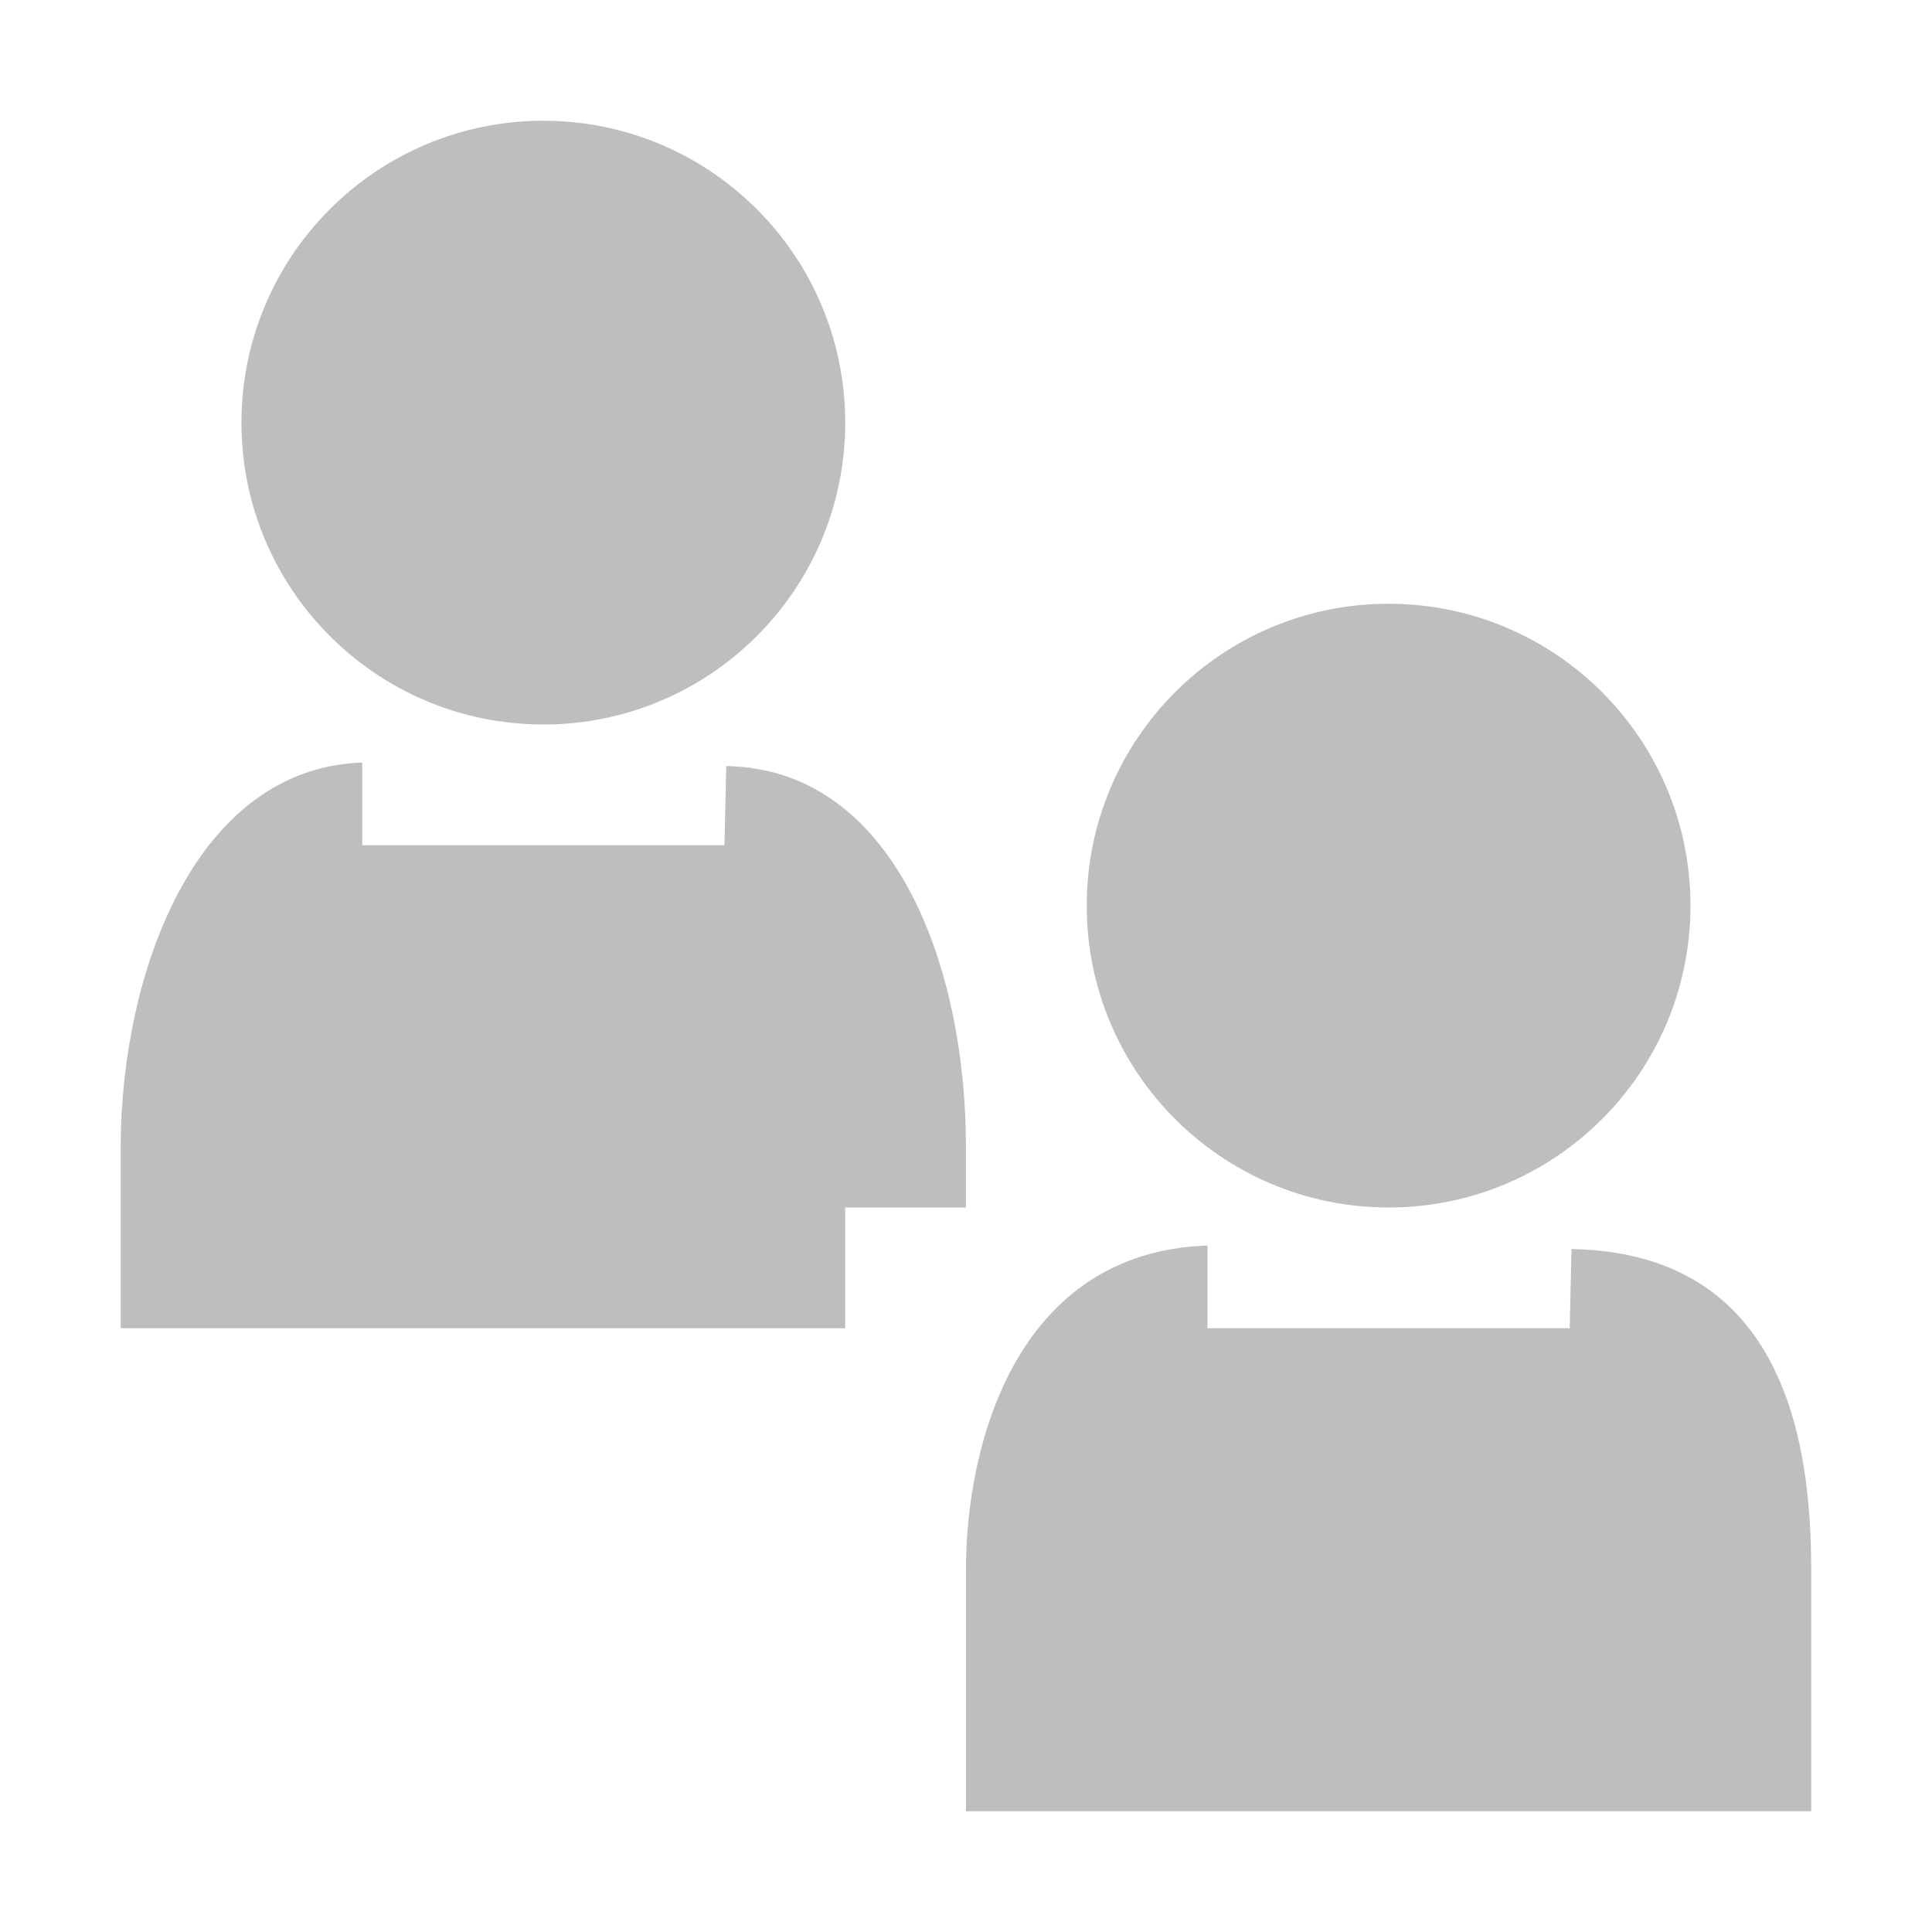
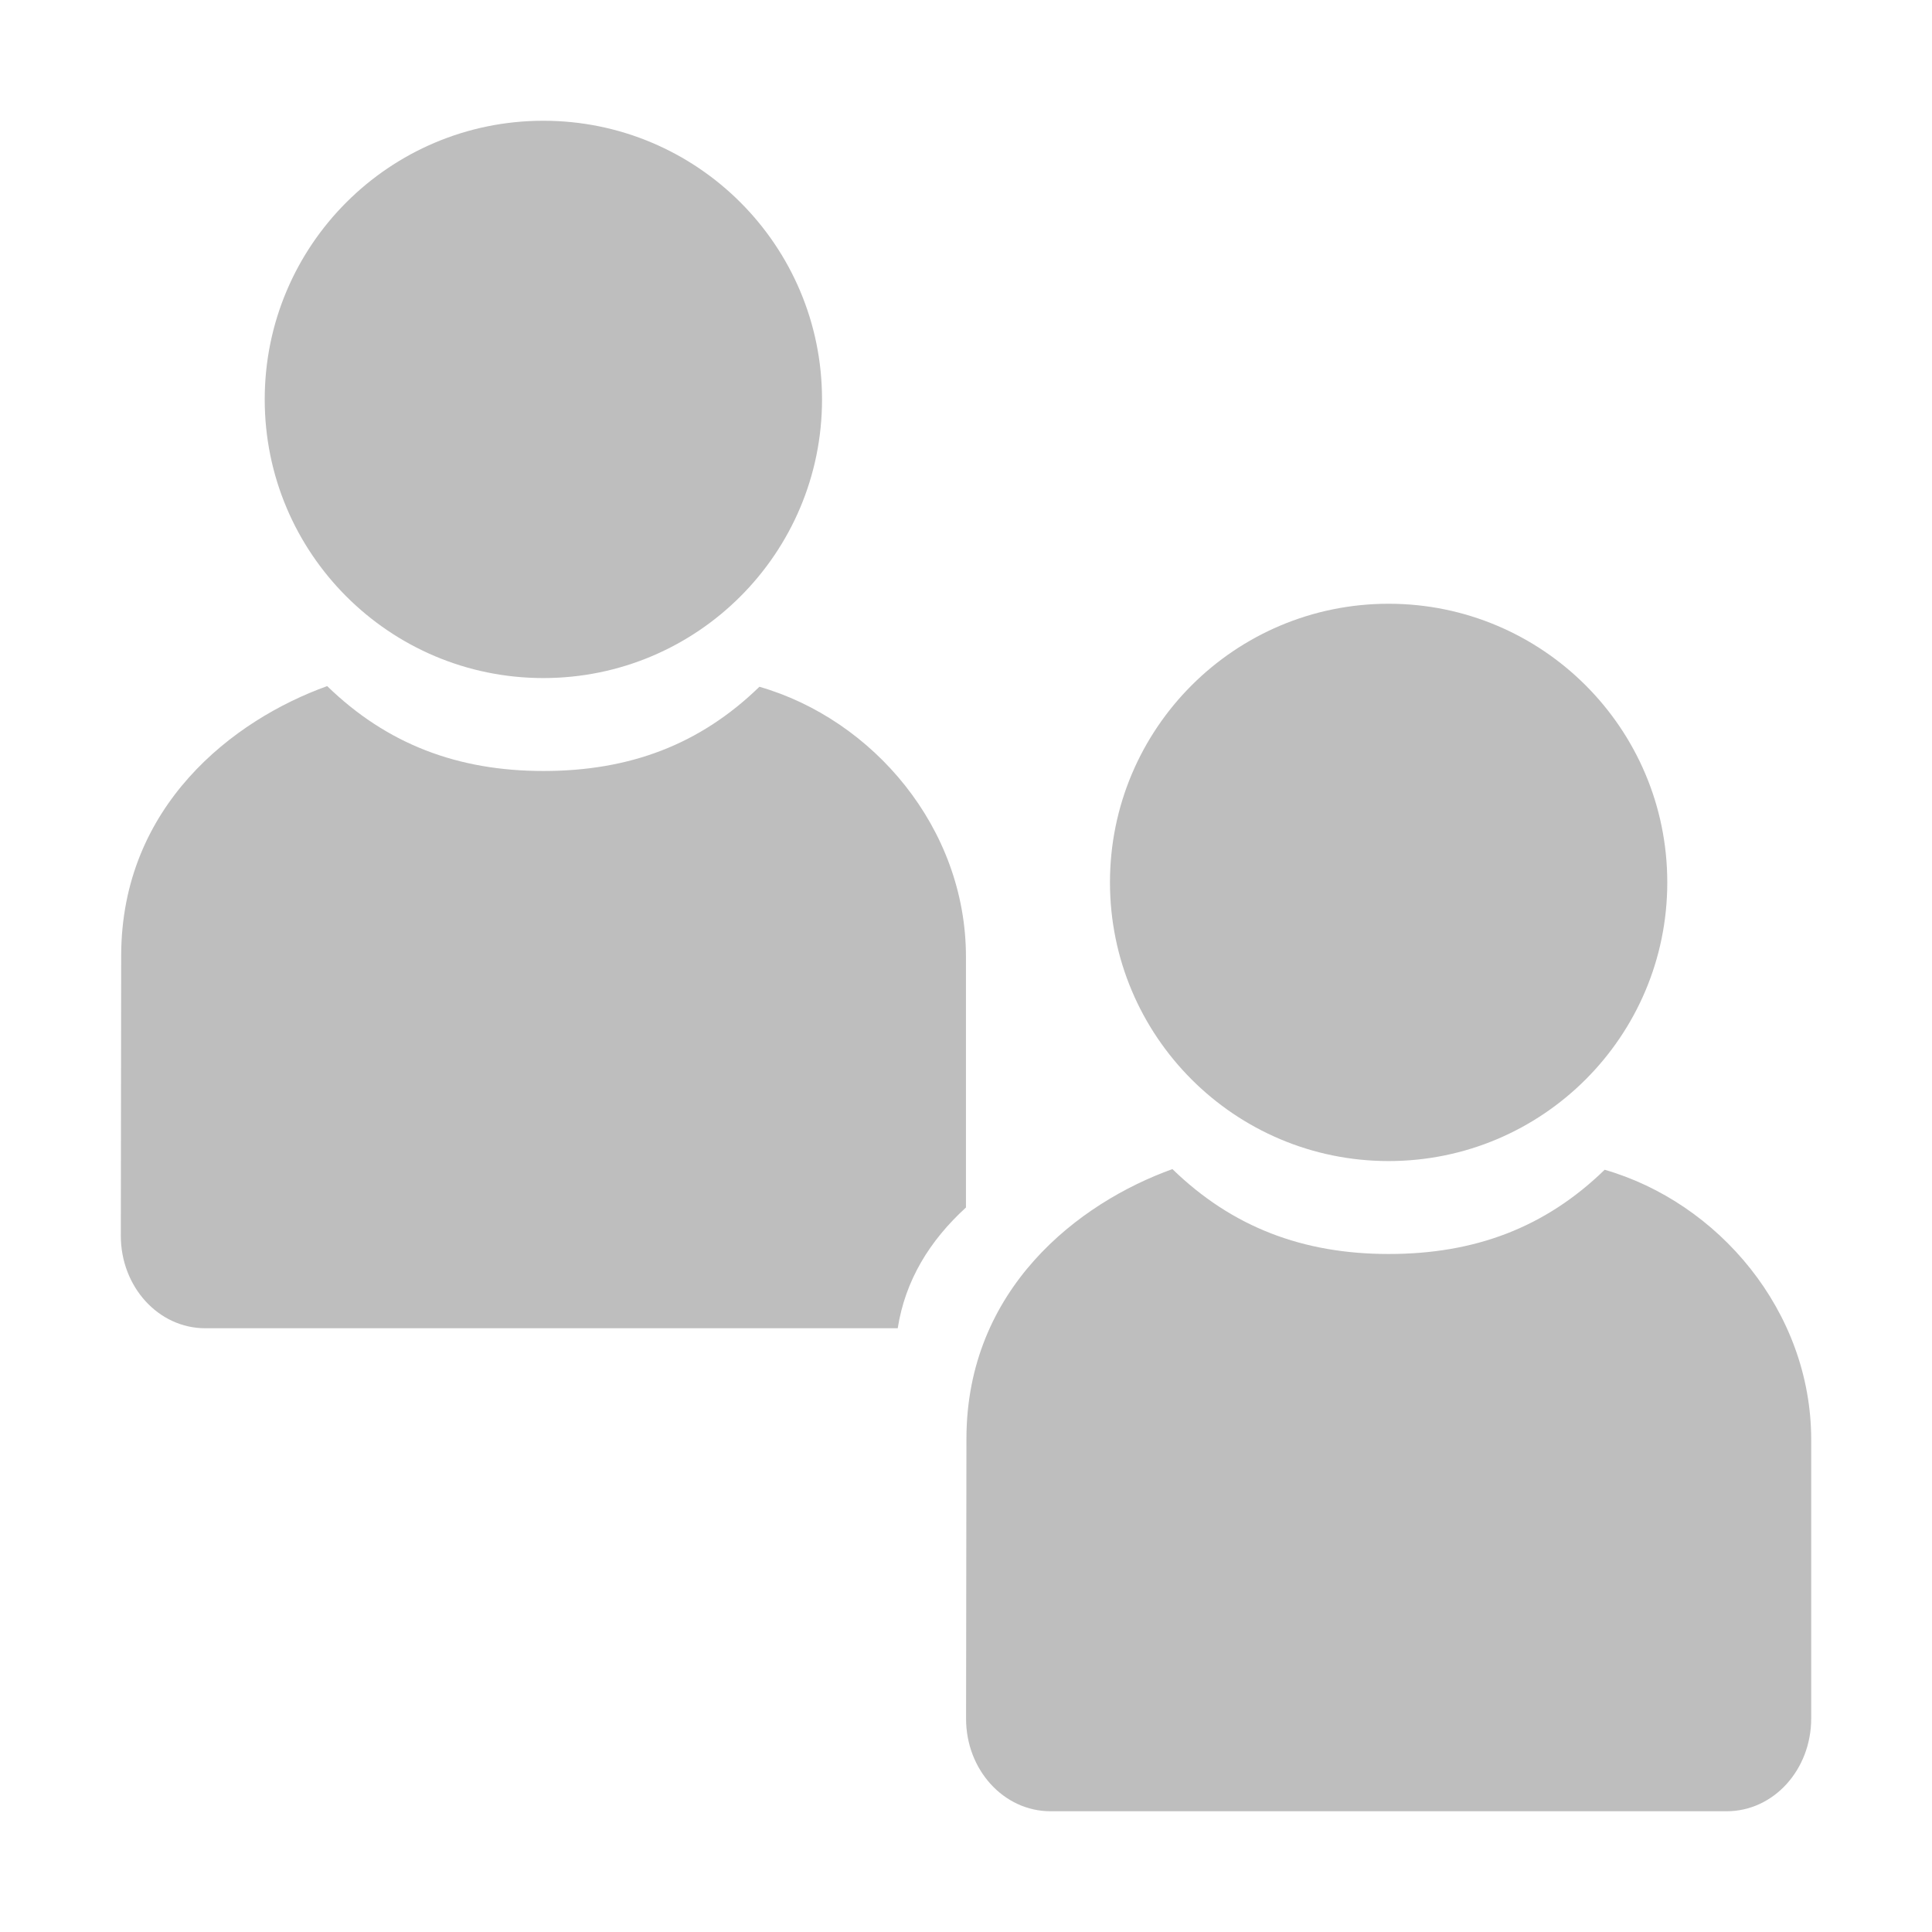
<svg xmlns="http://www.w3.org/2000/svg" height="16" id="svg7384" version="1.1" width="16">
  <defs id="defs7386" />
  <g id="layer9" style="display:inline" transform="translate(-43.0004,-649)" />
  <g id="layer10" style="display:inline" transform="translate(-43.0004,-649)" />
  <g id="layer11" transform="translate(-43.0004,-649)">
-     <path d="m 52,342.5 a 2.5,2.5 0 1 1 -5,0 2.5,2.5 0 1 1 5,0 z" id="path21187" style="color:#bebebe;fill:#bebebe;fill-opacity:1;fill-rule:nonzero;stroke:none;stroke-width:2;marker:none;visibility:visible;display:inline;overflow:visible;enable-background:accumulate" transform="translate(-1.9998,310)" />
-     <path d="m 49,656 -3,0 0,-0.685 c -1.395,0.047 -2,1.77 -2,3.185 l 0,1.5 6,0 0,-1 1,0 0,-0.5 c 0,-1.5 -0.593,-3.132 -1.985,-3.156 z" id="path21193" style="color:#bebebe;fill:#bebebe;fill-opacity:1;fill-rule:nonzero;stroke:none;stroke-width:2;marker:none;visibility:visible;display:inline;overflow:visible;enable-background:accumulate" />
-     <path d="m 52,342.5 a 2.5,2.5 0 1 1 -5,0 2.5,2.5 0 1 1 5,0 z" id="path21200" style="color:#bebebe;fill:#bebebe;fill-opacity:1;fill-rule:nonzero;stroke:none;stroke-width:2;marker:none;visibility:visible;display:inline;overflow:visible;enable-background:accumulate" transform="translate(5.0002,314)" />
-     <path d="m 56,660 -3,0 0,-0.685 c -1.582,0.053 -2,1.645 -2,2.685 l 0,2 7,0 0,-2 c 0,-1.047 -0.218,-2.625 -1.985,-2.656 z" id="path21202" style="color:#bebebe;fill:#bebebe;fill-opacity:1;fill-rule:nonzero;stroke:none;stroke-width:2;marker:none;visibility:visible;display:inline;overflow:visible;enable-background:accumulate" />
+     <path d="m 56.289,658.688 c -0.494,0.48 -1.077,0.697 -1.788,0.697 -0.711,0 -1.297,-0.223 -1.791,-0.703 -0.777,0.279 -1.705,0.991 -1.706,2.233 l -0.003,2.317 C 51,663.657 51.313,664 51.7,664 l 5.6,0 c 0.388,0 0.7,-0.343 0.7,-0.769 l 0,-2.308 c 0,-1.067 -0.772,-1.966 -1.712,-2.236 z" id="path9137" style="fill:#bebebe;fill-opacity:1;stroke:none" />
+     <path d="m 52,342.5 a 2.5,2.5 0 1 1 -5,0 2.5,2.5 0 1 1 5,0 z" id="path9139" style="color:#bebebe;fill:#bebebe;fill-opacity:1;fill-rule:nonzero;stroke:none;stroke-width:2;marker:none;visibility:visible;display:inline;overflow:visible;enable-background:accumulate" transform="matrix(0.9230748,0,0,0.9230748,8.808202,340.1546)" />
+     <path d="m 49.289,654.688 c -0.494,0.48 -1.077,0.697 -1.788,0.697 -0.711,0 -1.297,-0.223 -1.791,-0.703 -0.777,0.279 -1.705,0.991 -1.706,2.233 l -0.003,2.317 C 44,659.657 44.313,660 44.7,660 l 5.735,0 c 0.062,-0.395 0.262,-0.723 0.565,-1 l 0,-2.077 c 0,-1.067 -0.772,-1.966 -1.712,-2.236 z" id="path9178" style="fill:#bebebe;fill-opacity:1;stroke:none" />
+     <path d="m 52,342.5 a 2.5,2.5 0 1 1 -5,0 2.5,2.5 0 1 1 5,0 z" id="path9180" style="color:#bebebe;fill:#bebebe;fill-opacity:1;fill-rule:nonzero;stroke:none;stroke-width:2;marker:none;visibility:visible;display:inline;overflow:visible;enable-background:accumulate" transform="matrix(0.9230748,0,0,0.9230748,1.80818,336.1546)" />
  </g>
  <g id="layer13" style="display:inline" transform="translate(-43.0004,-649)" />
  <g id="layer14" transform="translate(-43.0004,-649)" />
  <g id="layer15" style="display:inline" transform="translate(-43.0004,-649)" />
  <g id="g71291" style="display:inline" transform="translate(-43.0004,-649)" />
  <g id="g4953" style="display:inline" transform="translate(-43.0004,-649)" />
  <g id="layer12" style="display:inline" transform="translate(-43.0004,-649)" />
</svg>
